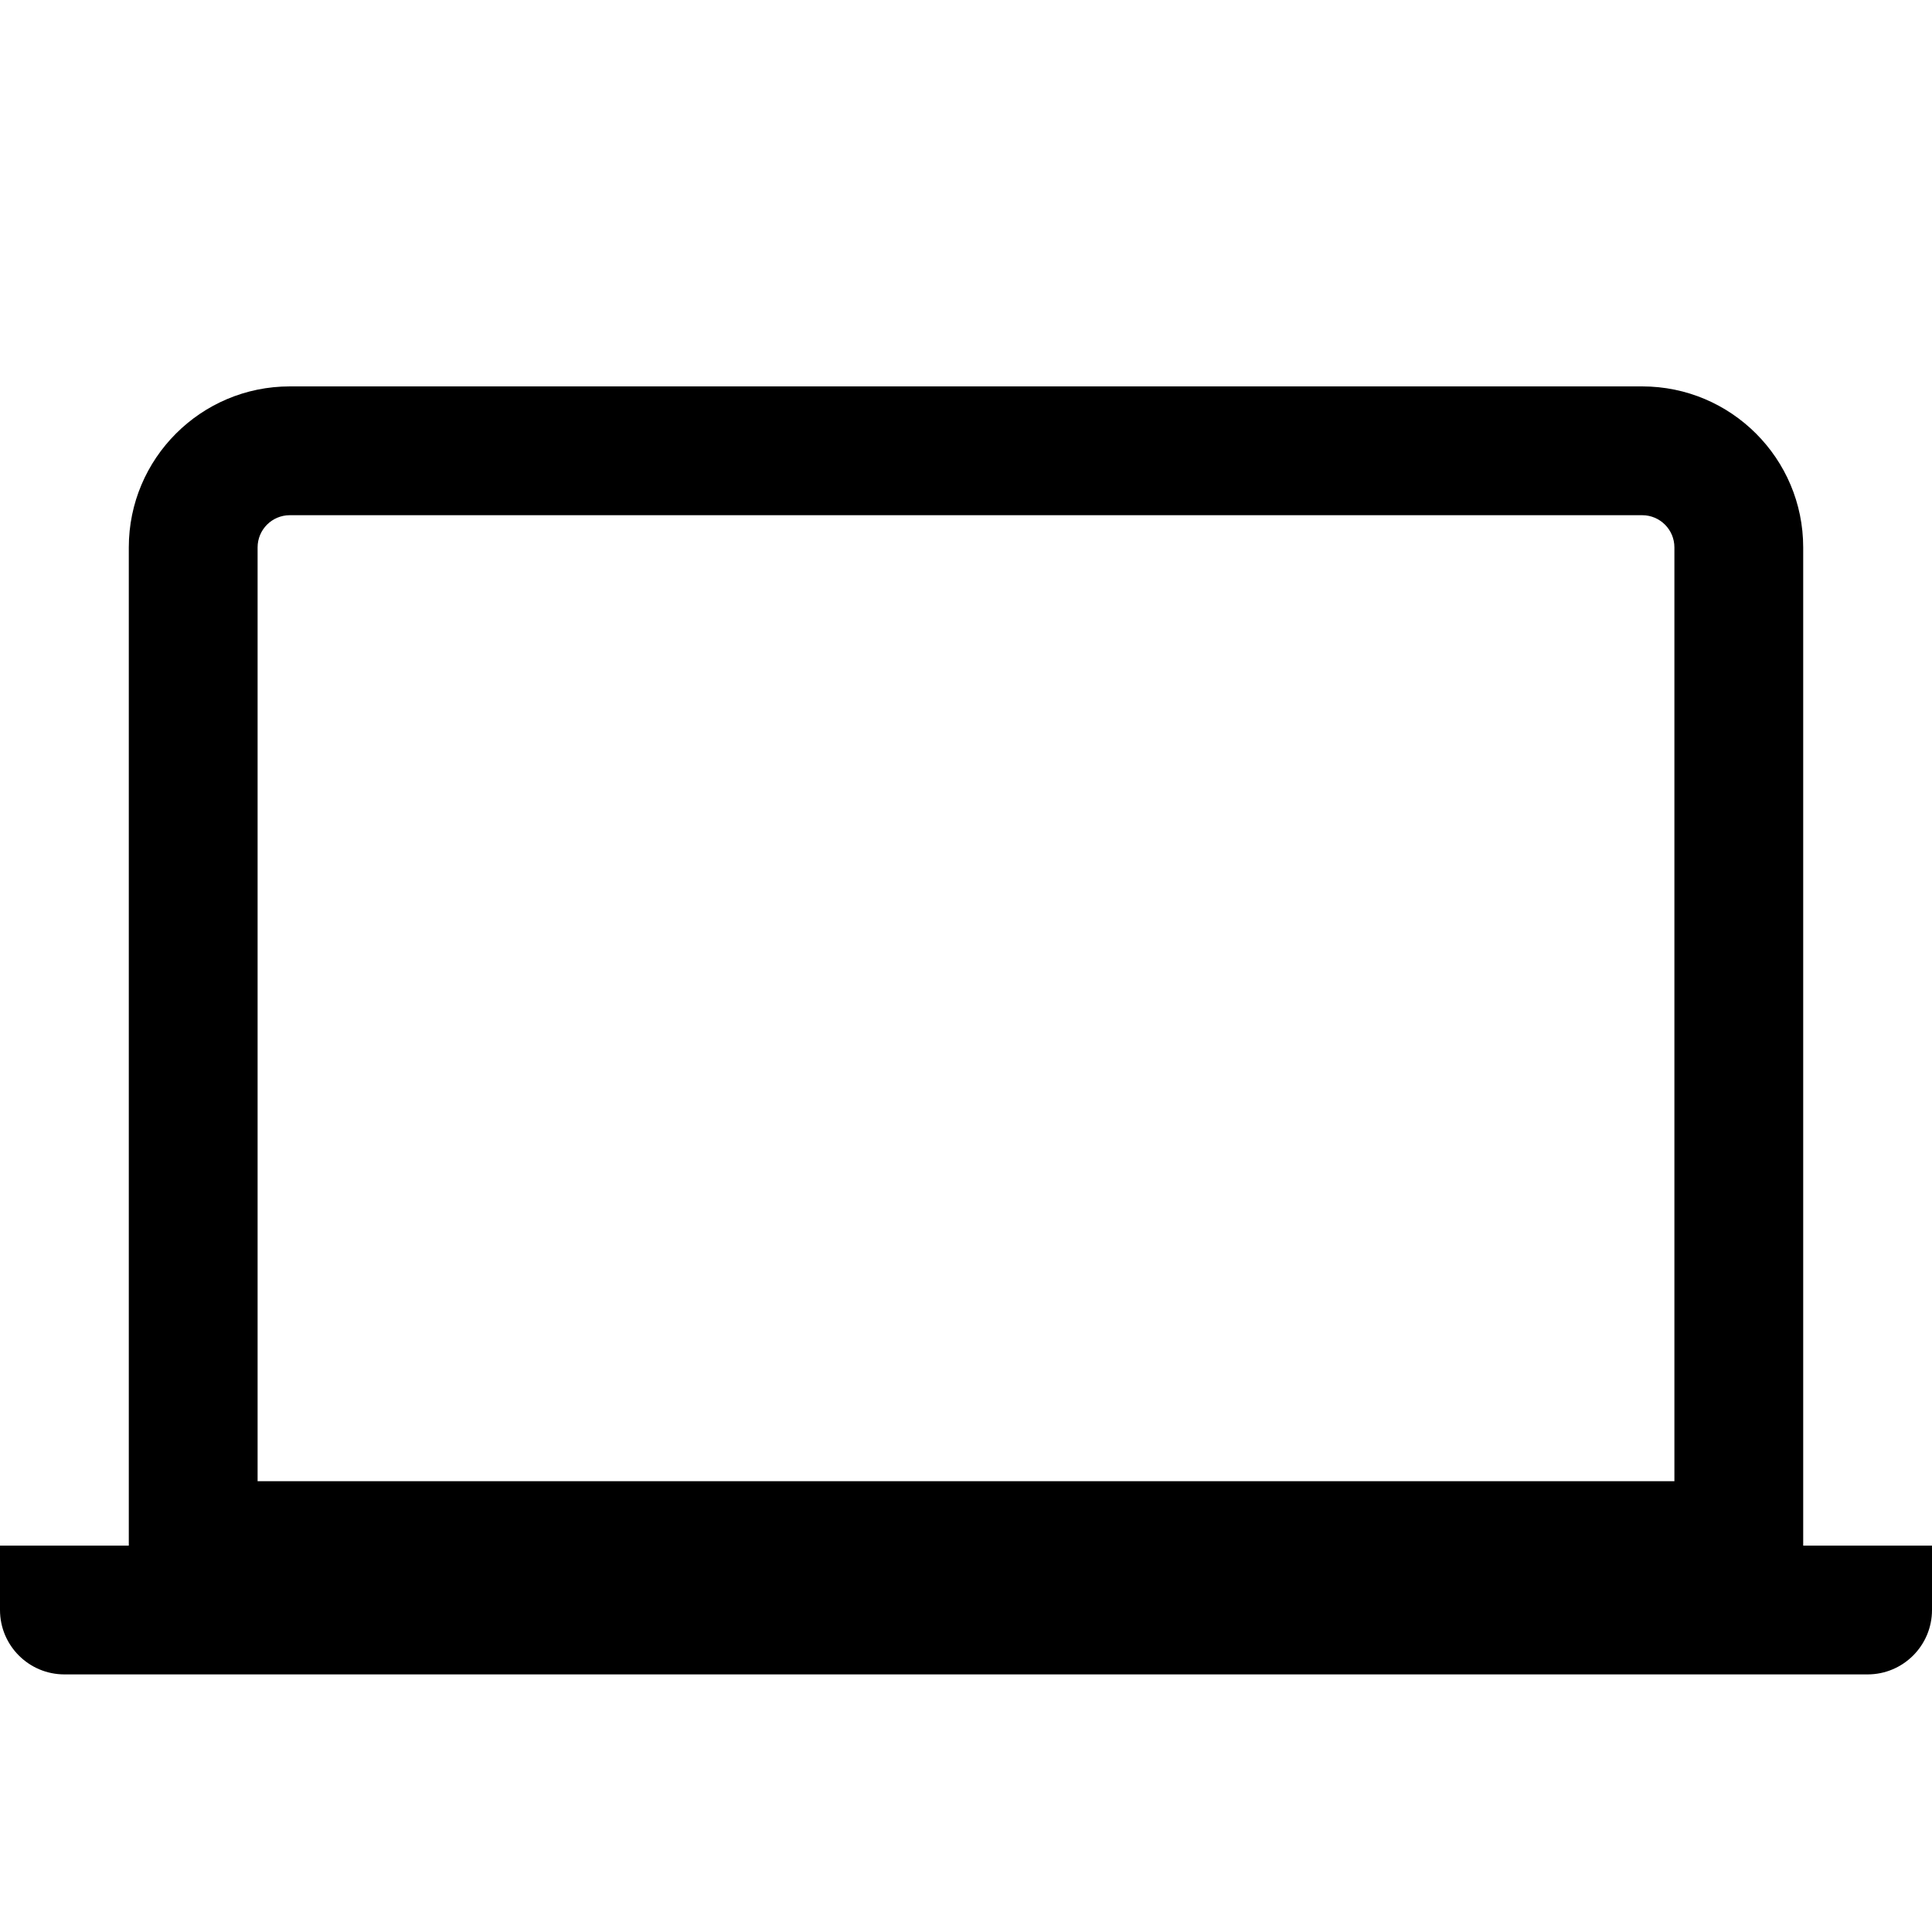
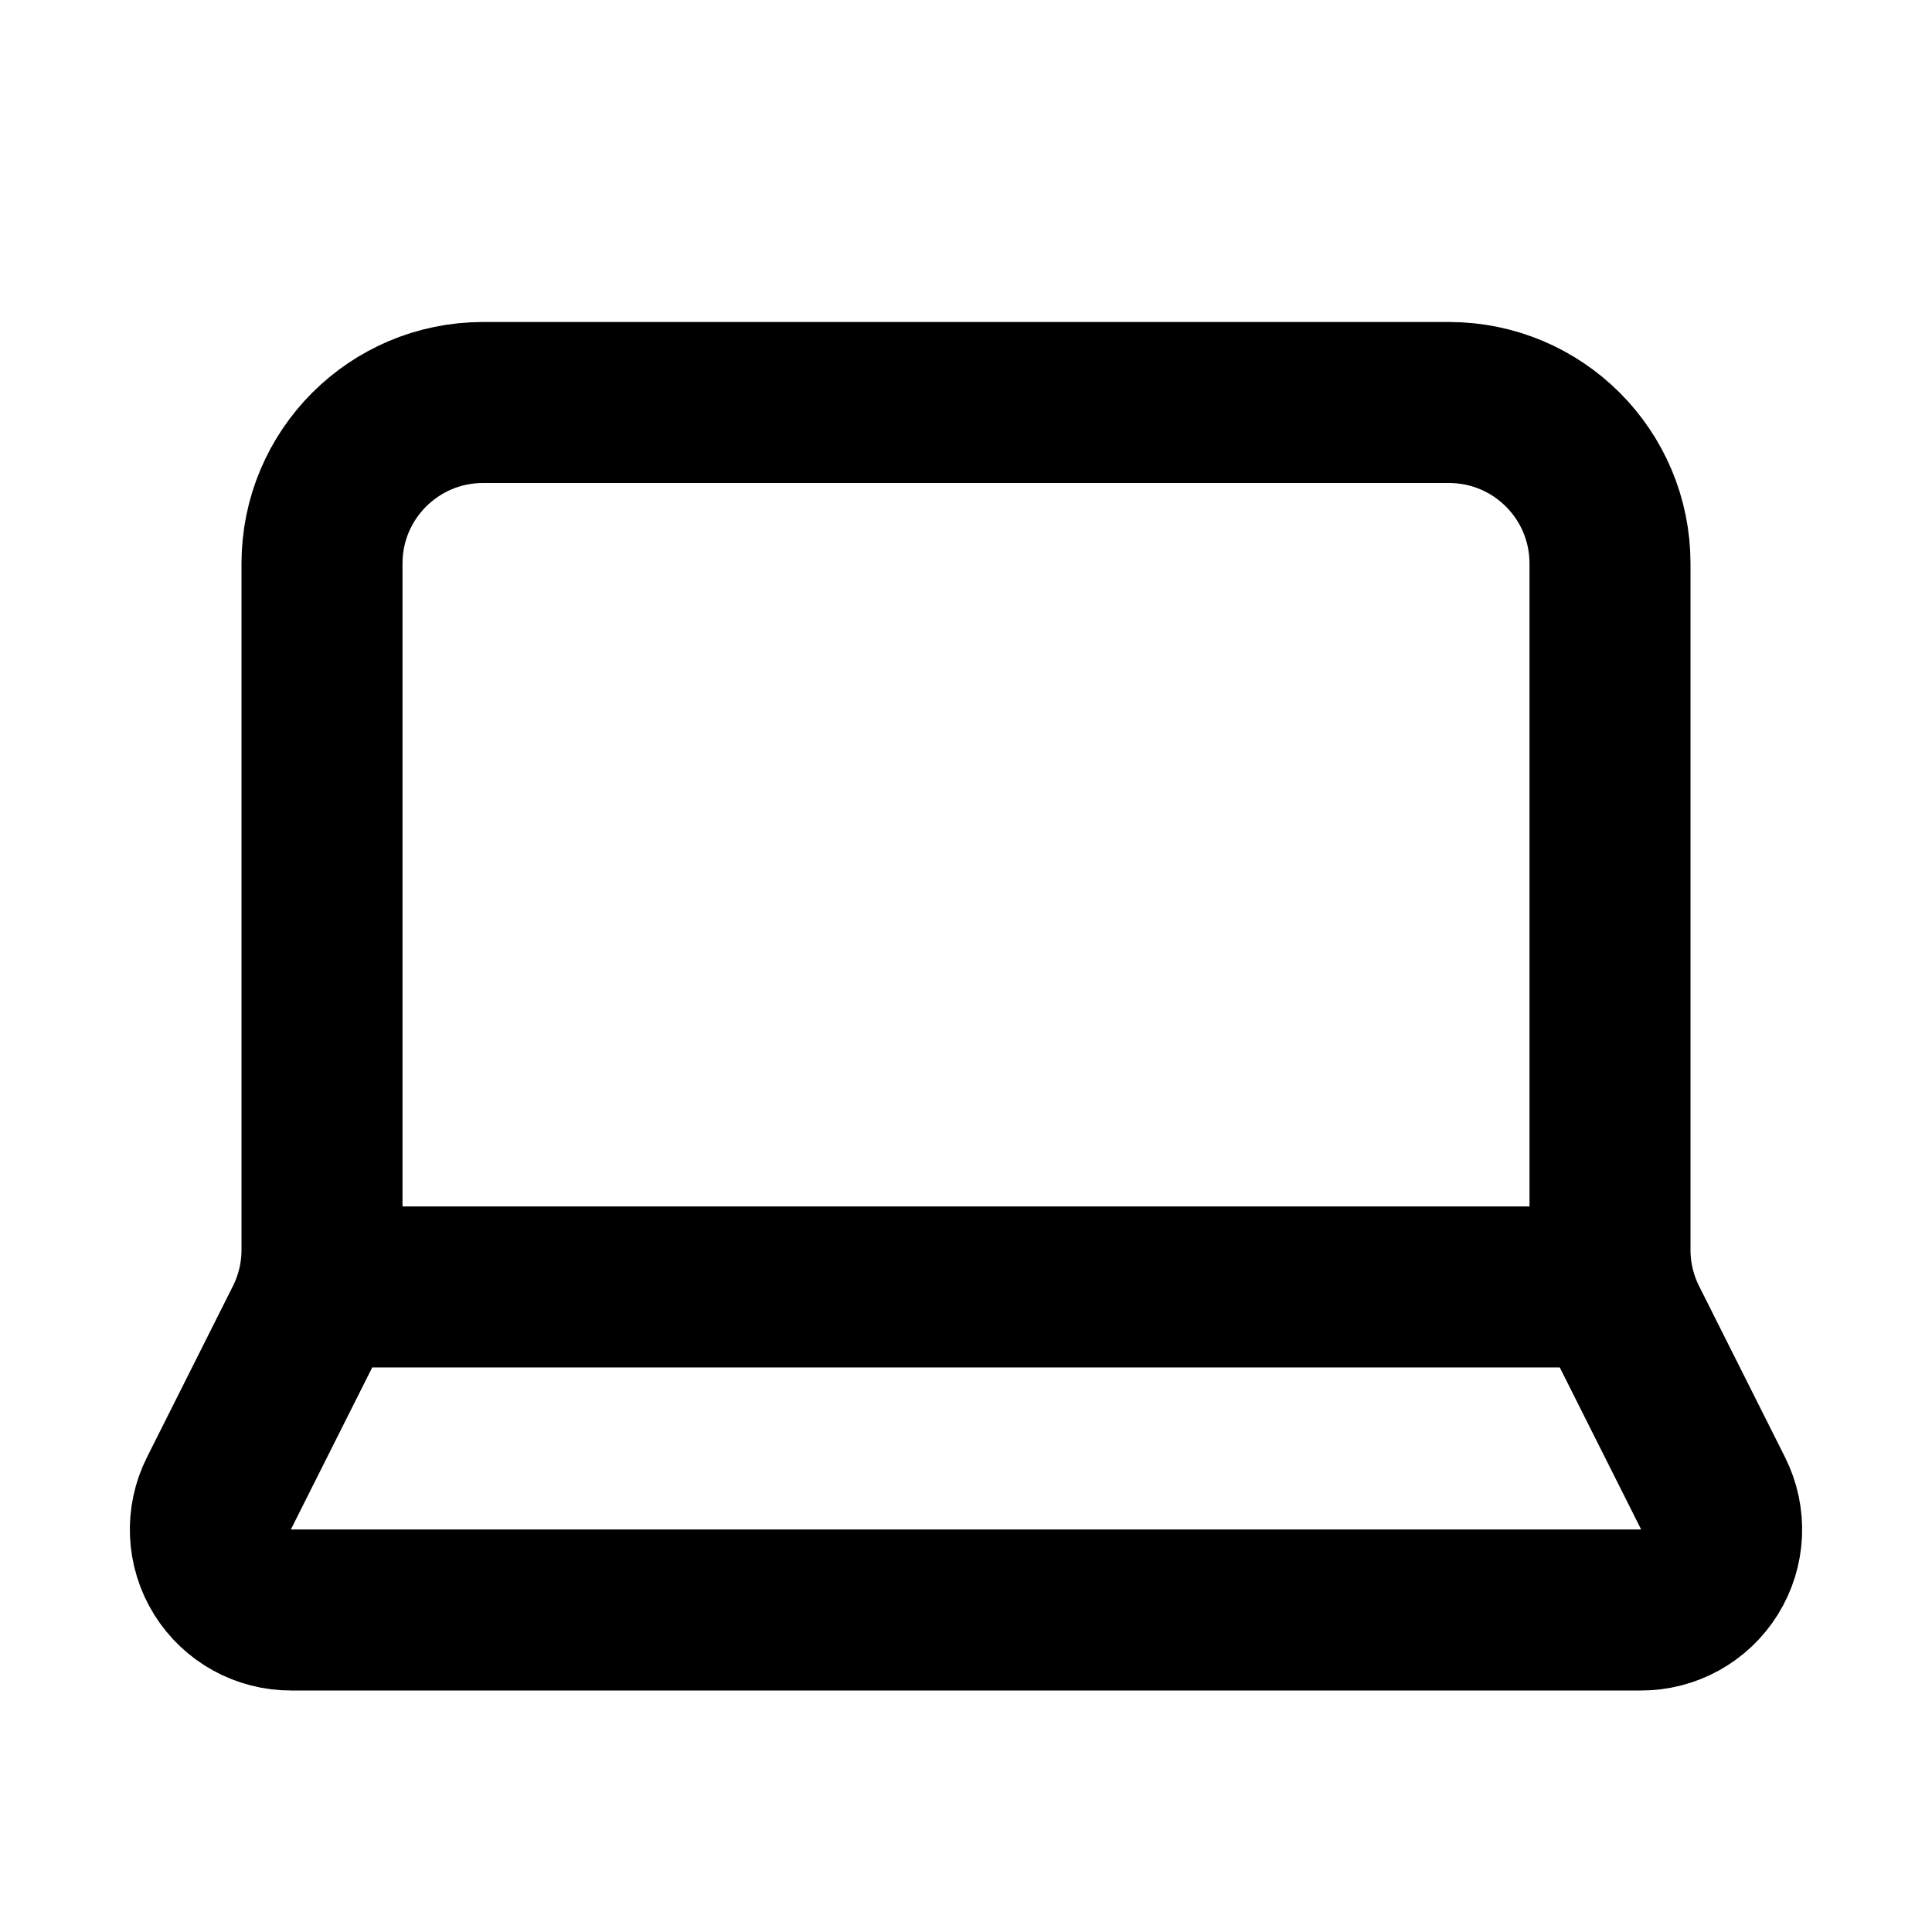
- <svg xmlns="http://www.w3.org/2000/svg" width="15" height="15" viewBox="0 0 15 15" fill="none">
-   <path fill-rule="evenodd" clip-rule="evenodd" d="M2 4.25C2 4.112 2.112 4 2.25 4H12.75C12.888 4 13 4.112 13 4.25V11.5H2V4.25ZM2.25 3C1.56 3 1 3.56 1 4.25V12H0V12.5C0 12.776 0.224 13 0.5 13H14.5C14.776 13 15 12.776 15 12.5V12H14V4.25C14 3.56 13.44 3 12.75 3H2.25Z" fill="currentColor" />
+ <svg xmlns="http://www.w3.org/2000/svg" width="1em" height="1em" viewBox="0 0 24 24">
+   <path fill="none" stroke="currentColor" stroke-linecap="round" stroke-linejoin="round" stroke-width="2" d="M18 5a2 2 0 0 1 2 2v8.526a2 2 0 0 0 .212.897l1.068 2.127a1 1 0 0 1-.9 1.45H3.62a1 1 0 0 1-.9-1.45l1.068-2.127A2 2 0 0 0 4 15.526V7a2 2 0 0 1 2-2zm2.054 10.987H3.946" />
</svg>
